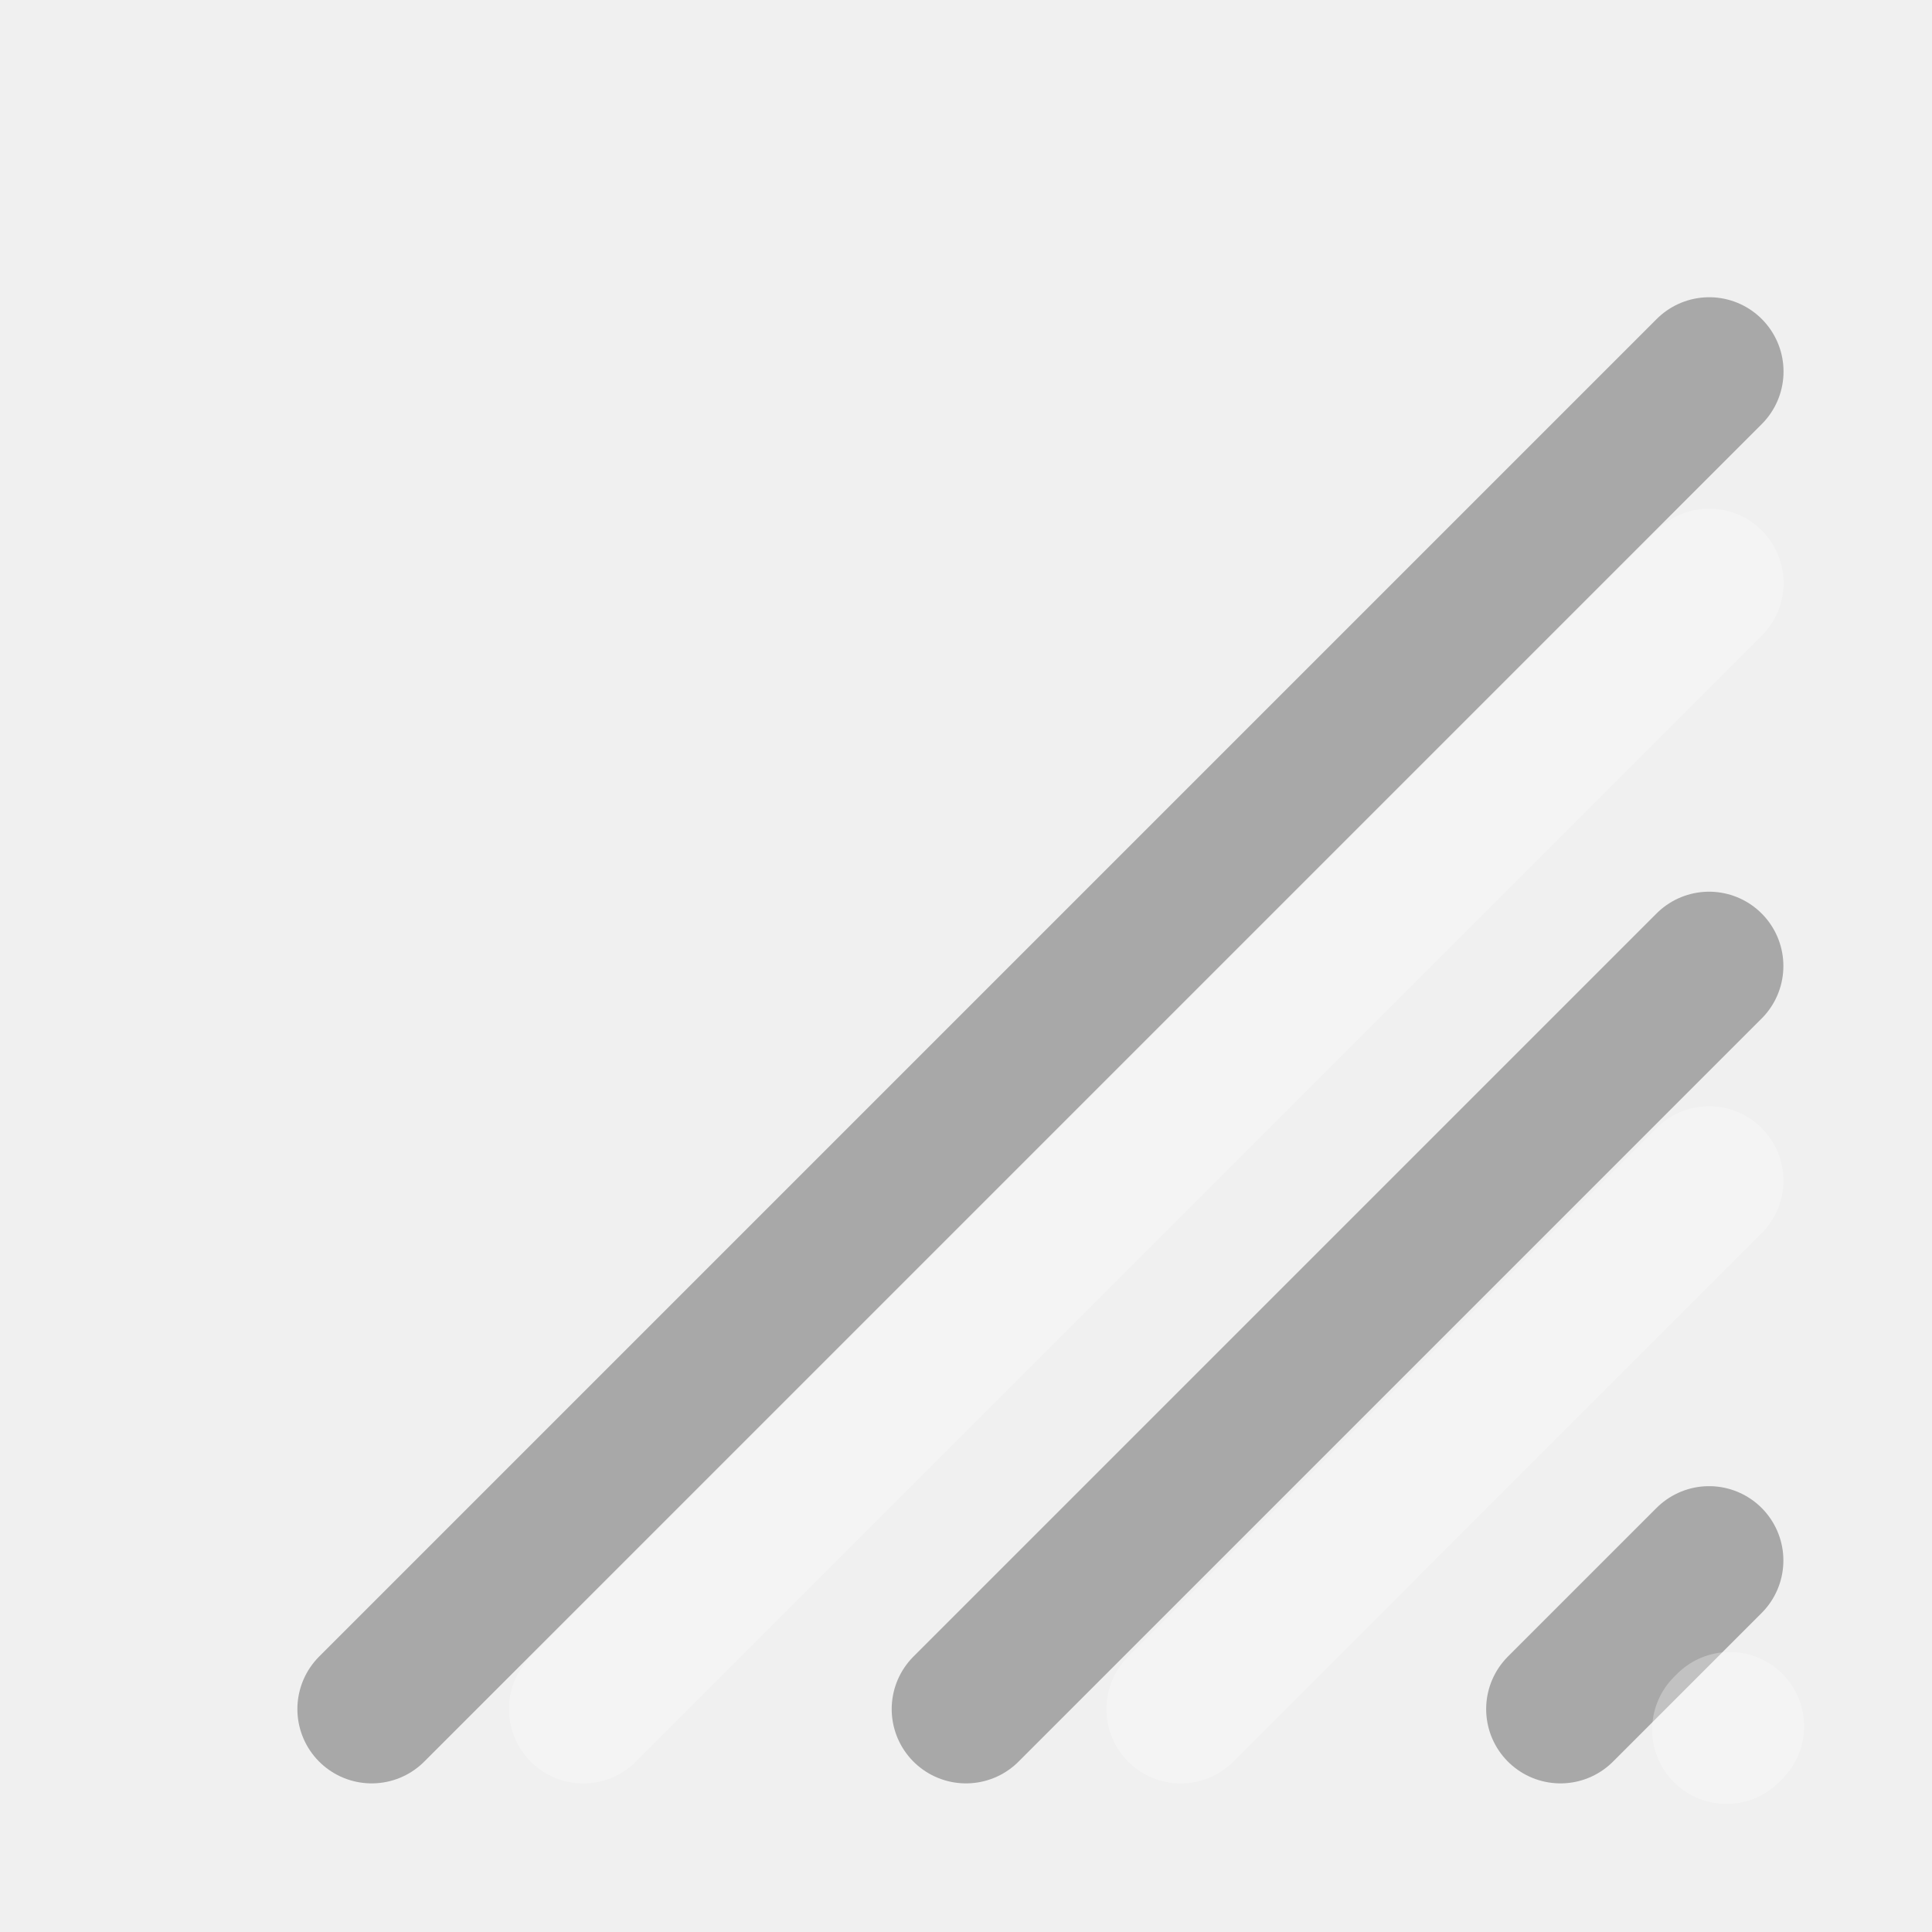
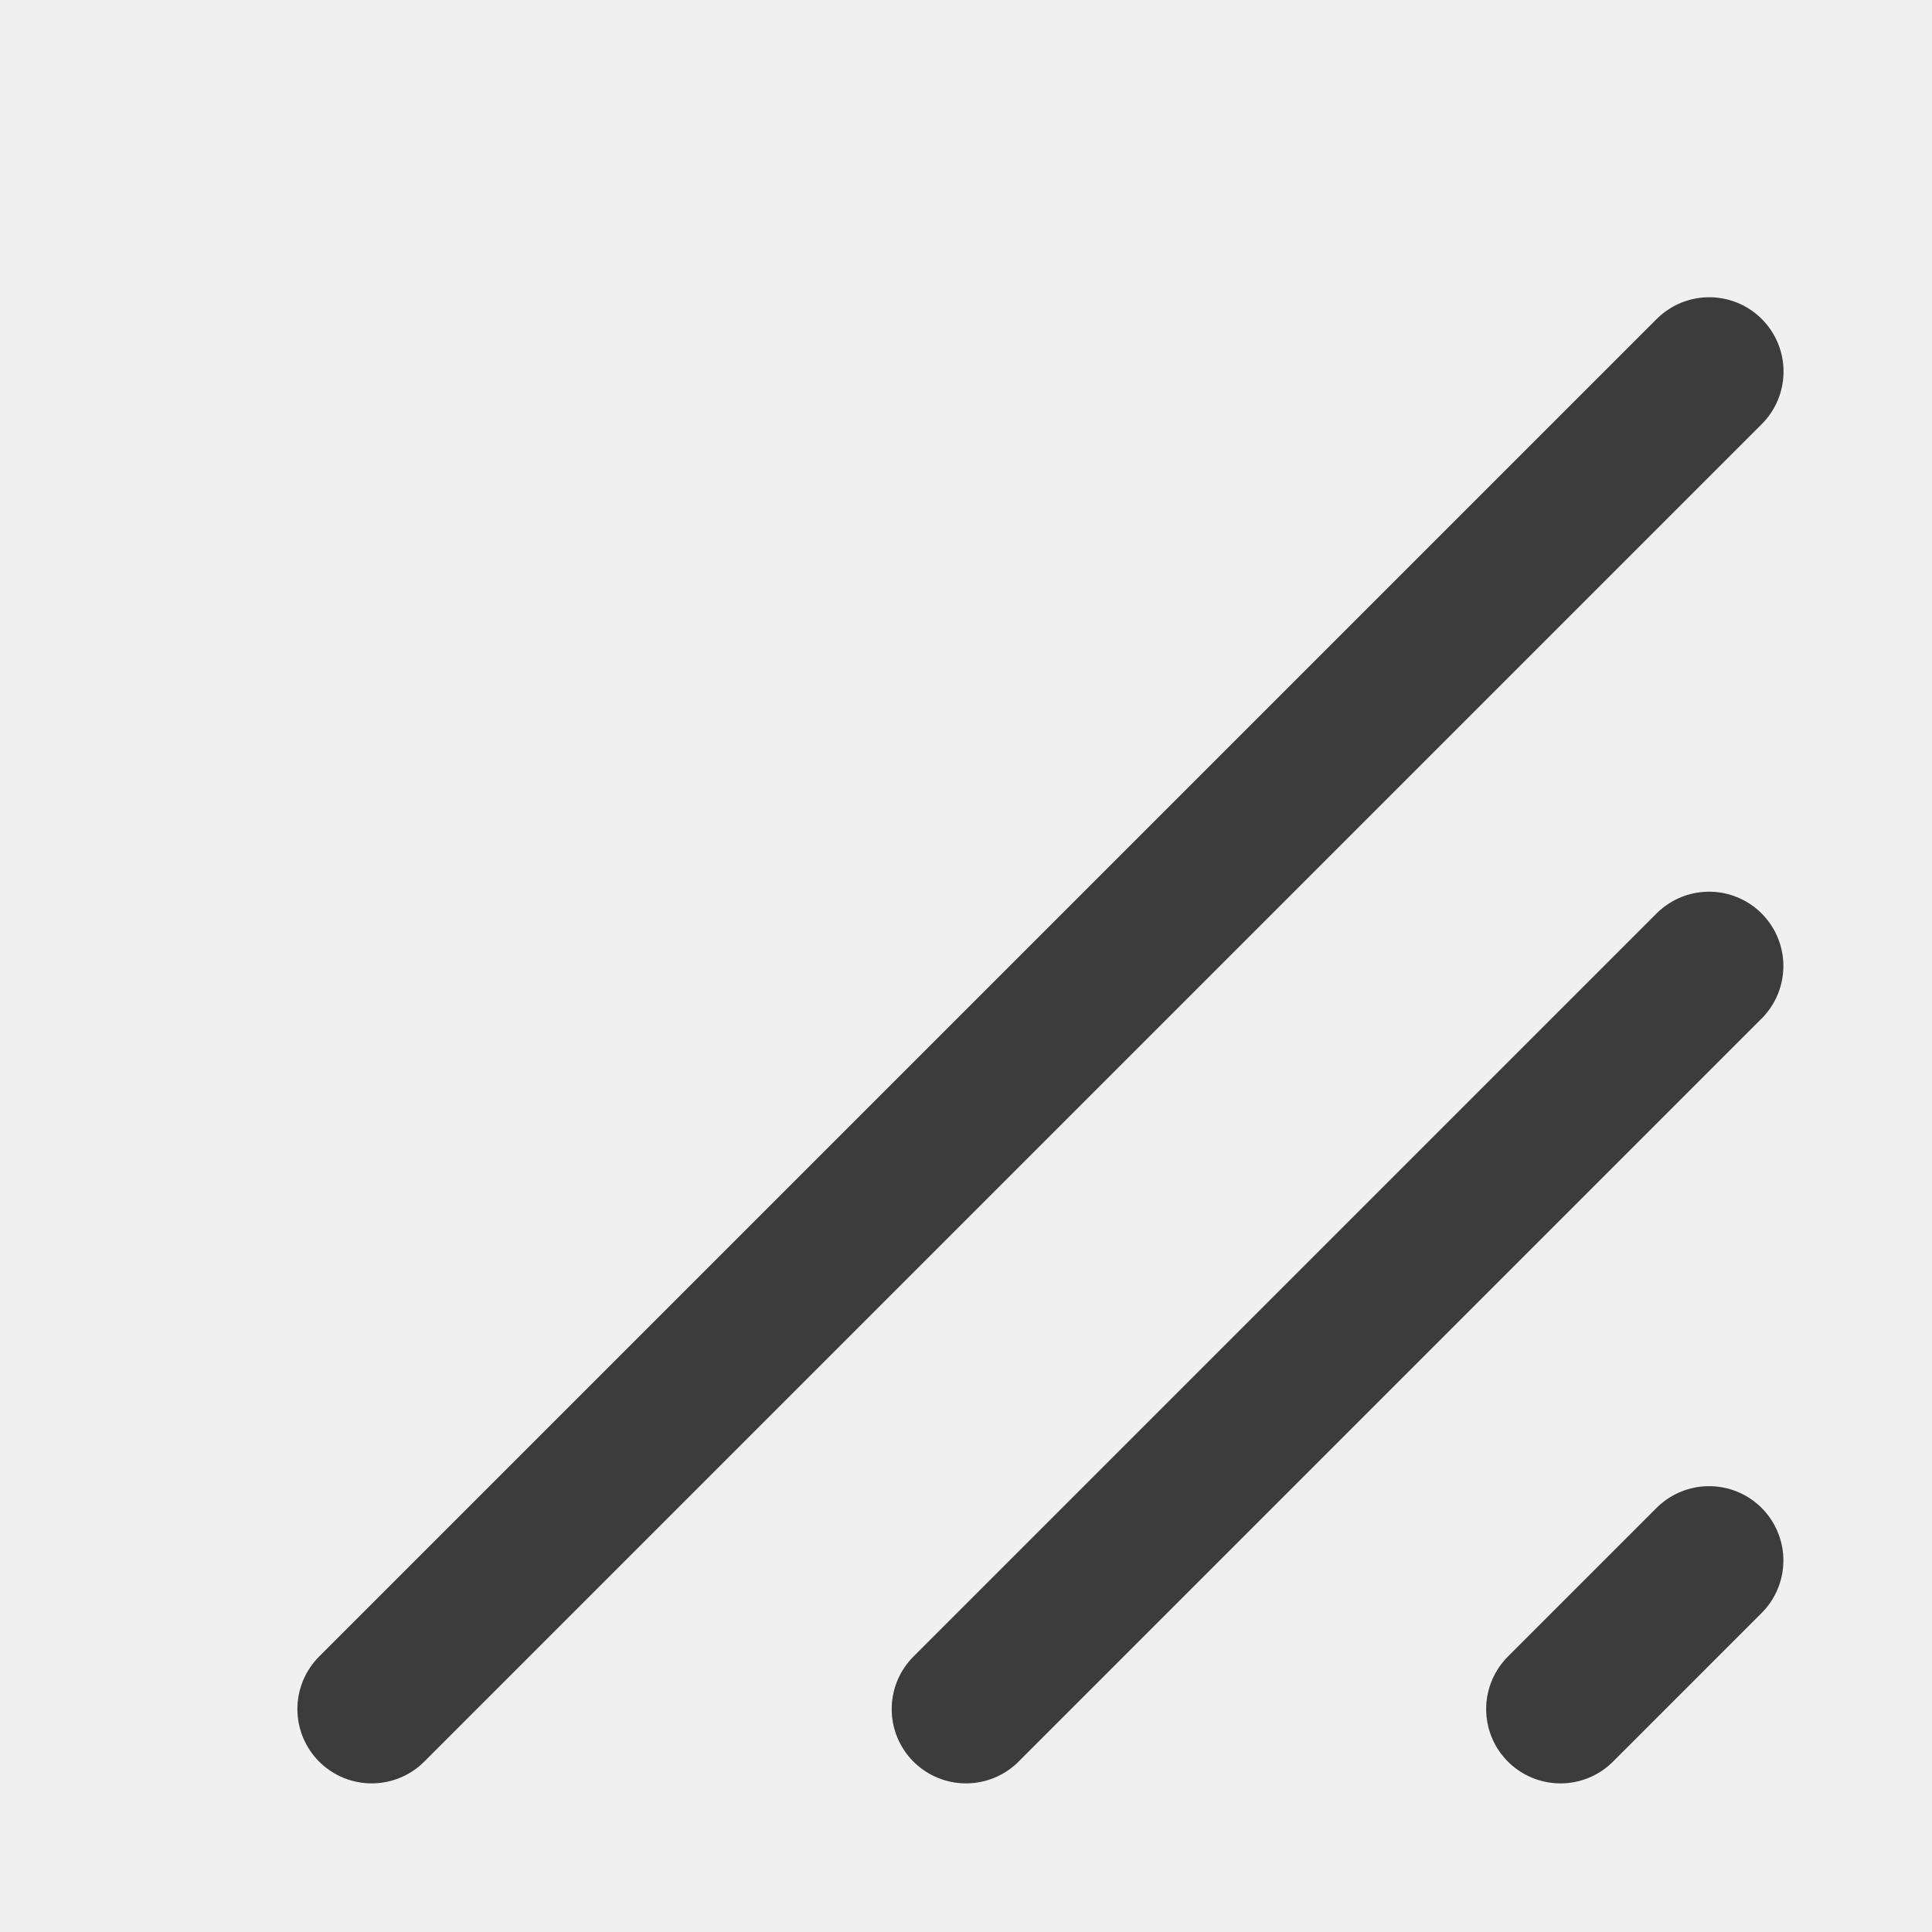
<svg xmlns="http://www.w3.org/2000/svg" width="13" height="13" id="svg17653" version="1.1">
  <defs id="defs17655" />
  <g id="layer1" transform="translate(0,-3)">
-     <path style="opacity:0.3;fill:none;stroke:#000000;stroke-width:1;stroke-linecap:round;stroke-linejoin:miter;stroke-miterlimit:4;stroke-opacity:1;stroke-dasharray:none" d="m 2.501,14.5 9,-9" id="path3002" />
-     <path style="opacity:0.3;fill:none;stroke:#000000;stroke-width:1;stroke-linecap:round;stroke-linejoin:miter;stroke-miterlimit:4;stroke-opacity:1;stroke-dasharray:none" d="M 6.5,14.5 11.5,9.5" id="path3002-3" />
-     <path style="opacity:0.3;fill:none;stroke:#000000;stroke-width:1;stroke-linecap:round;stroke-linejoin:miter;stroke-miterlimit:4;stroke-opacity:1;stroke-dasharray:none" d="m 10.5,14.5 1,-1" id="path3002-31" />
-     <path style="opacity:0.3;fill:#ffffff;stroke:#ffffff;stroke-width:1;stroke-linecap:round;stroke-linejoin:miter;stroke-miterlimit:4;stroke-opacity:1;stroke-dasharray:none" d="M 3.925,14.5 11.501,6.923" id="path3002-9" />
-     <path style="opacity:0.3;fill:#ffffff;stroke:#ffffff;stroke-width:1;stroke-linecap:round;stroke-linejoin:miter;stroke-miterlimit:4;stroke-opacity:1;stroke-dasharray:none" d="M 7.945,14.5 11.5,10.944" id="path3002-3-0" />
-     <path style="opacity:0.3;fill:#ffffff;stroke:#ffffff;stroke-width:1;stroke-linecap:round;stroke-linejoin:miter;stroke-miterlimit:4;stroke-opacity:1;stroke-dasharray:none" d="M 11.639,14.616 11.617,14.638" id="path3002-31-2" />
+     <path style="opacity:0.75;fill:#1a1a1a;stroke:#000000;stroke-width:1;stroke-linecap:round;stroke-linejoin:miter;stroke-miterlimit:4;stroke-opacity:1;stroke-dasharray:none" d="m 2.501,14.5 9,-9" id="path3002" />
+     <path style="opacity:0.75;fill:none;stroke:#000000;stroke-width:1;stroke-linecap:round;stroke-linejoin:miter;stroke-miterlimit:4;stroke-opacity:1;stroke-dasharray:none" d="M 6.5,14.5 11.5,9.5" id="path3002-3" />
+     <path style="opacity:0.75;fill:none;stroke:#000000;stroke-width:1;stroke-linecap:round;stroke-linejoin:miter;stroke-miterlimit:4;stroke-opacity:1;stroke-dasharray:none" d="m 10.5,14.5 1,-1" id="path3002-31" />
  </g>
</svg>
